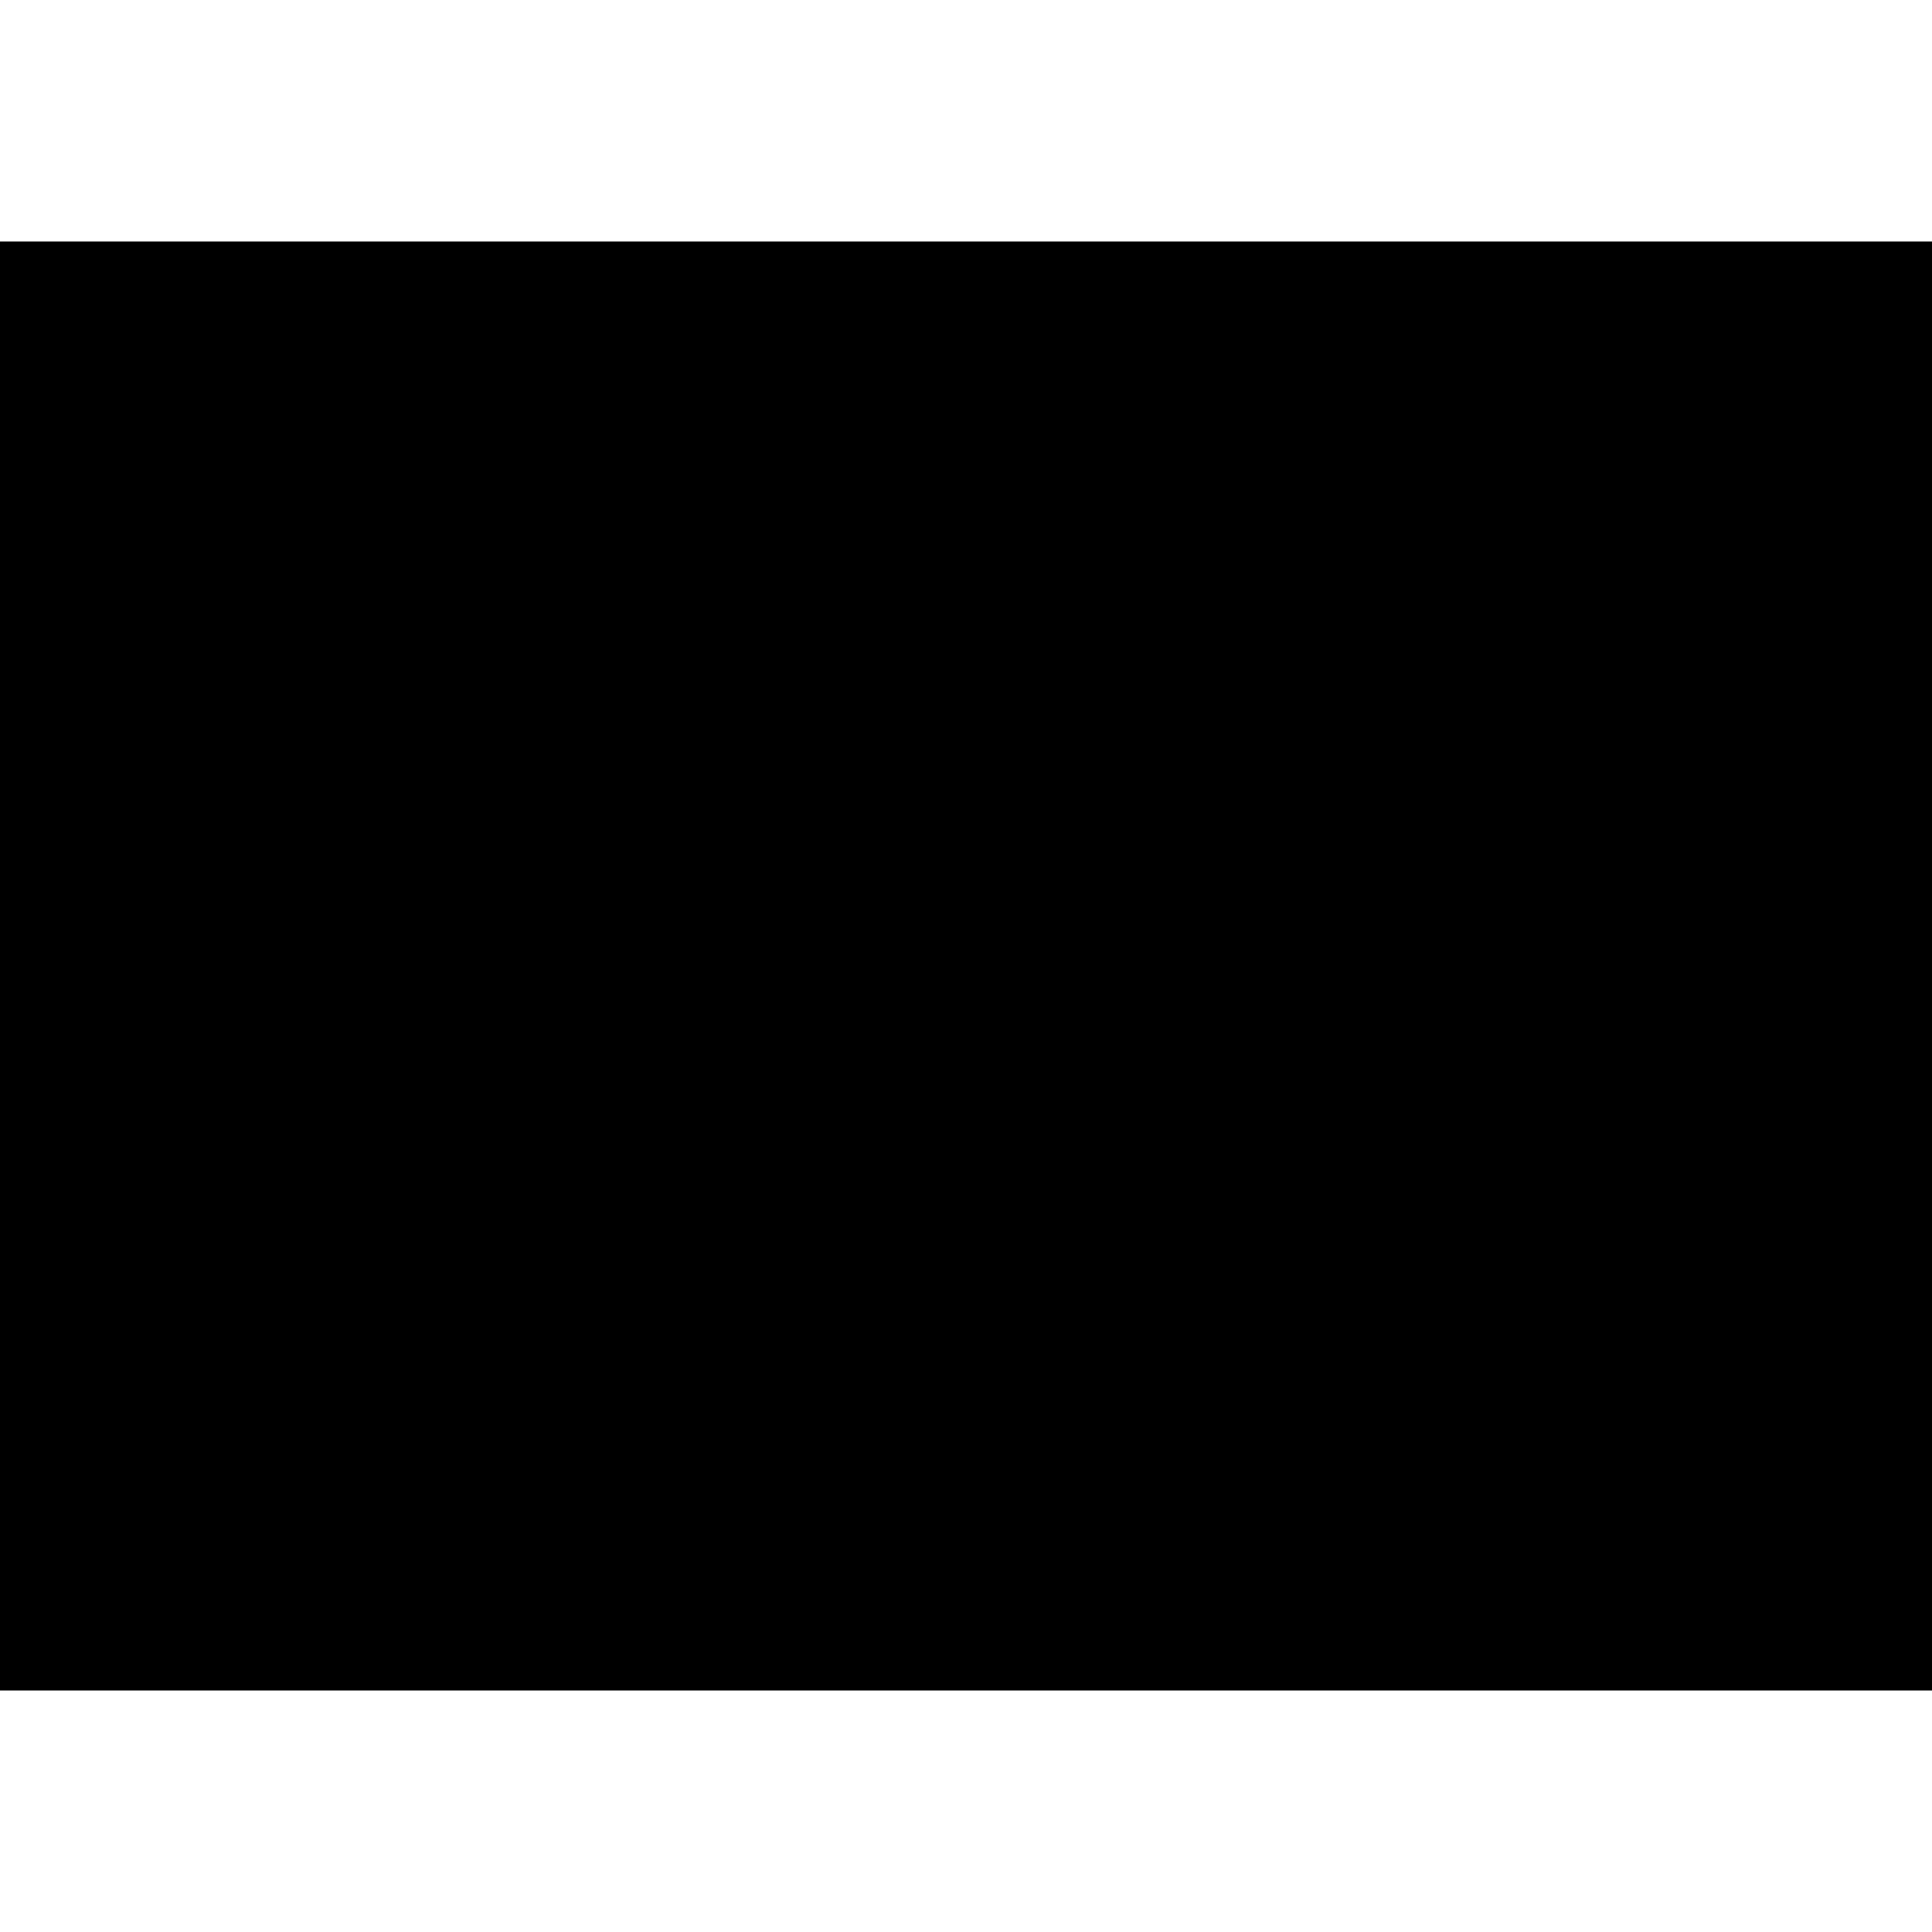
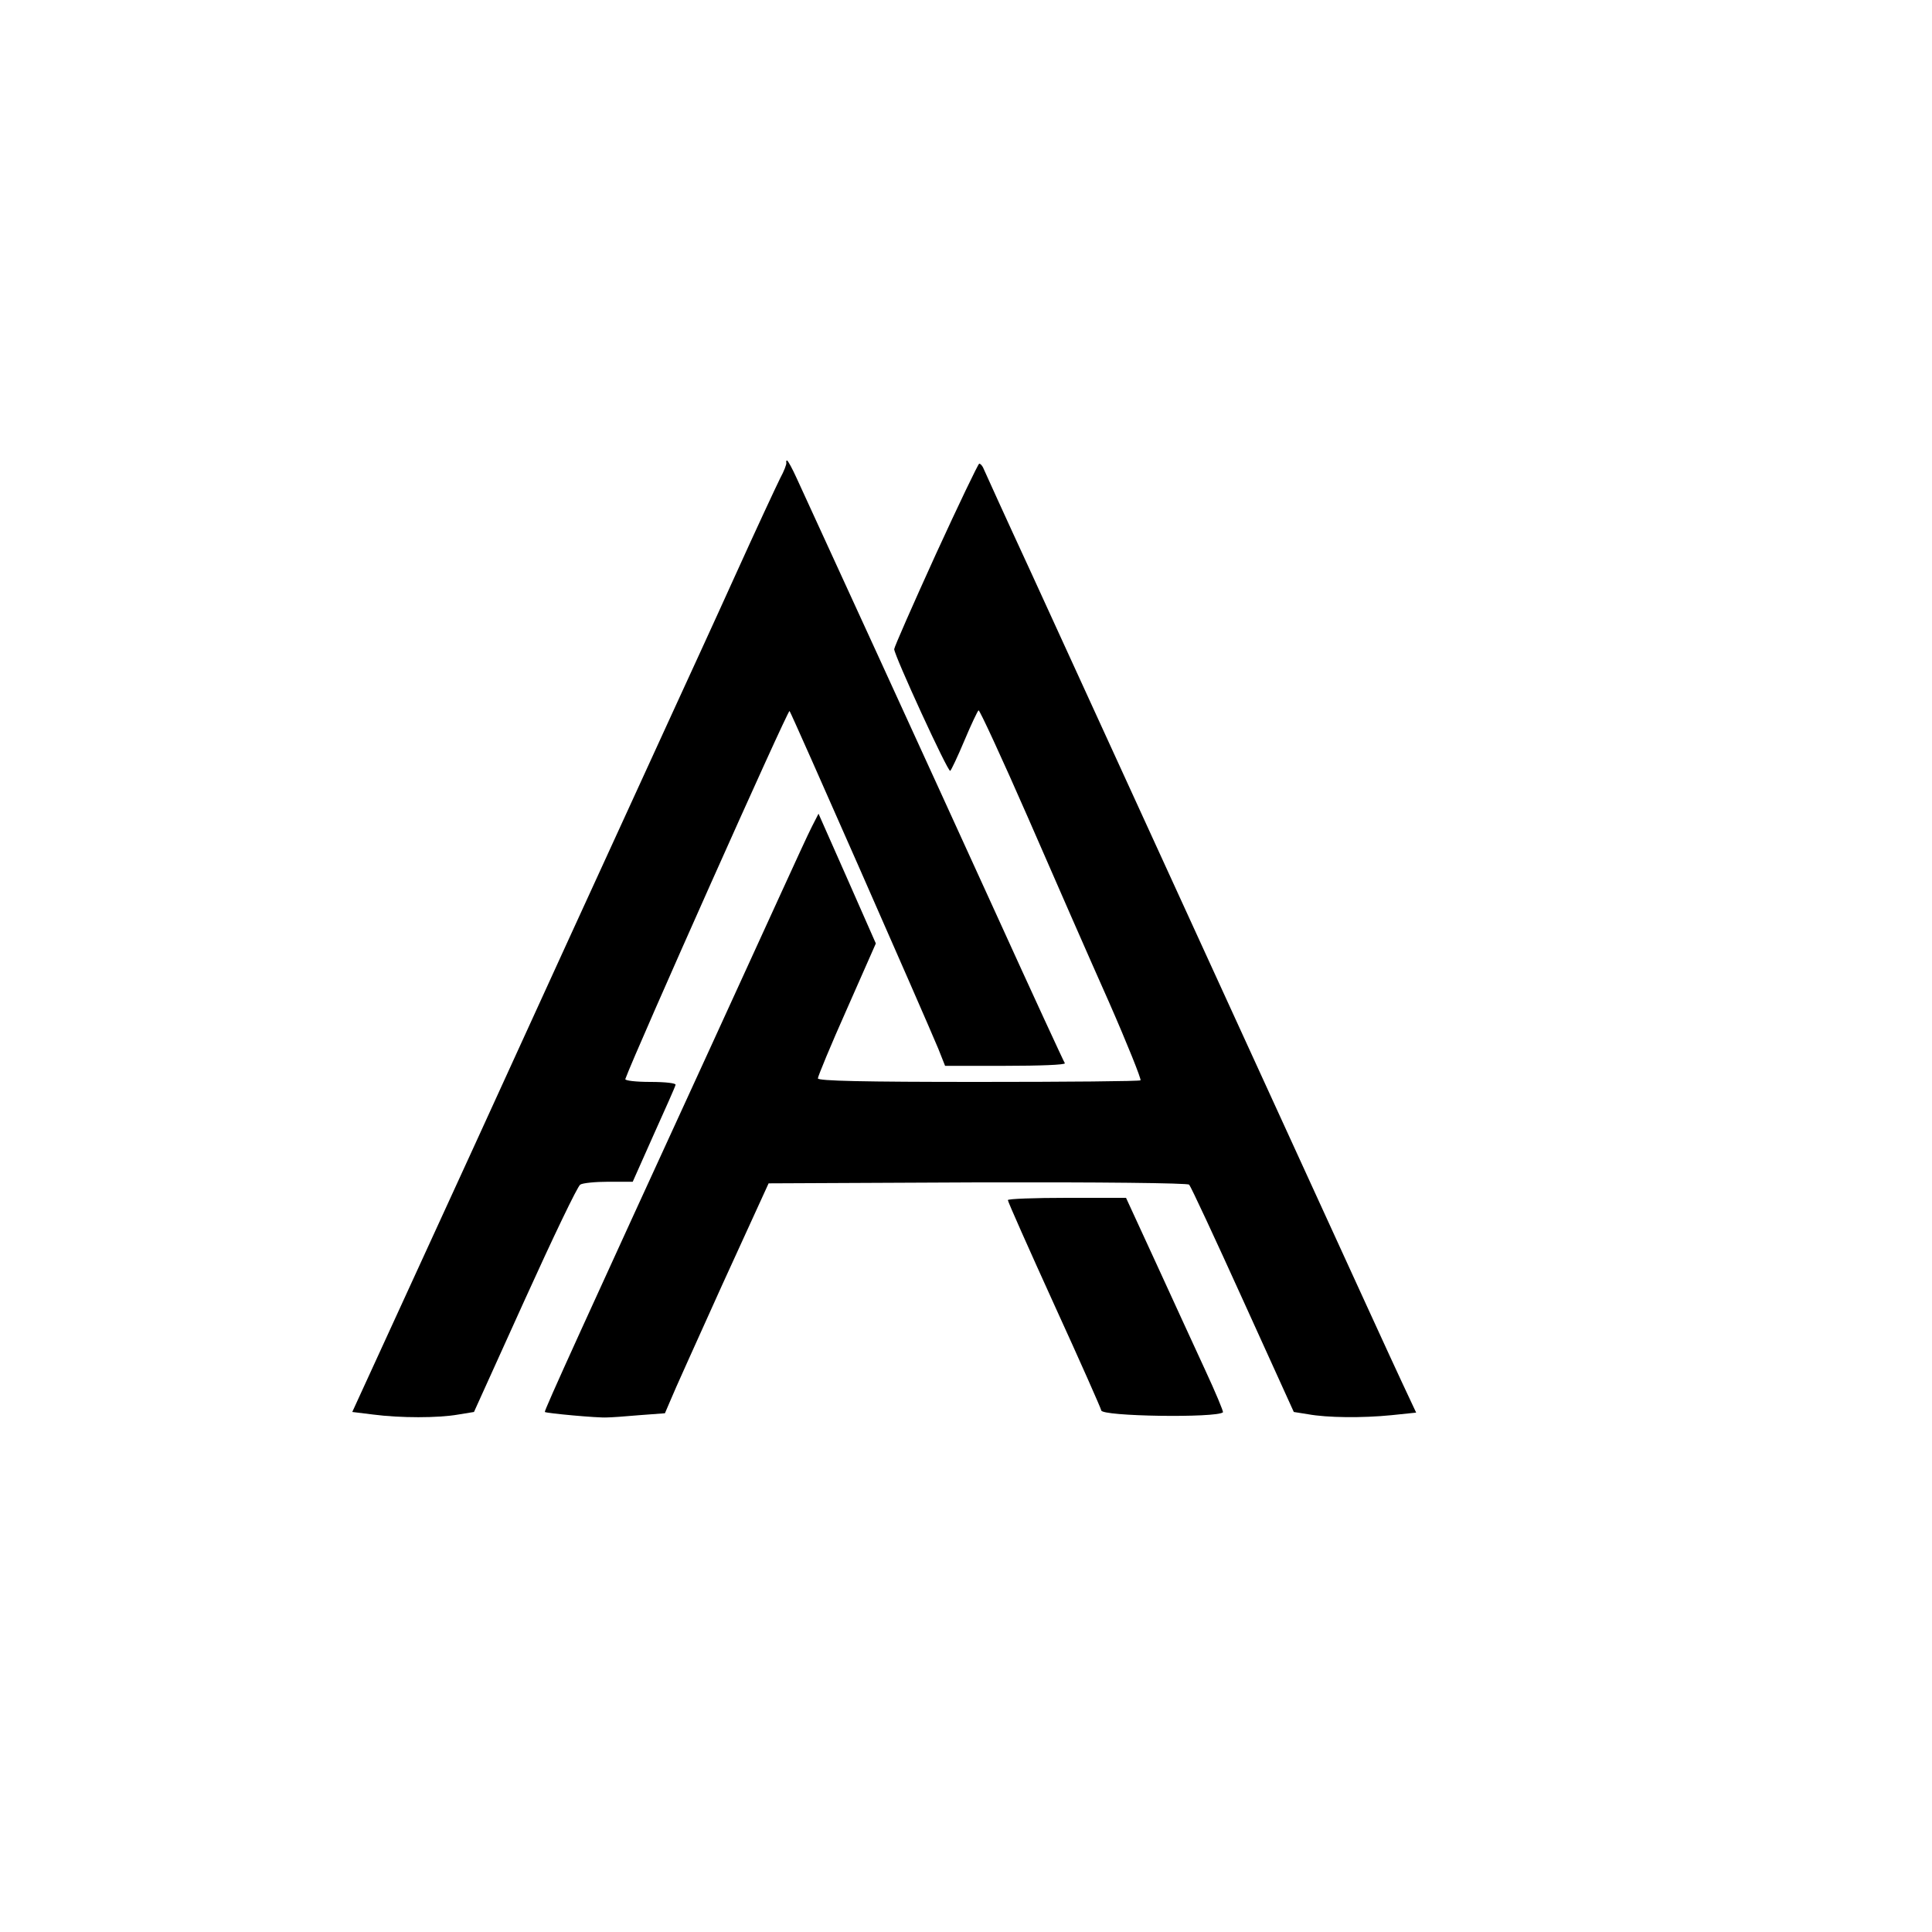
- <svg xmlns="http://www.w3.org/2000/svg" version="1.0" width="800pt" height="800pt" viewBox="0 0 800 800" preserveAspectRatio="xMidYMid meet">
-   <g transform="translate(0,800) scale(0.1,-0.1)" fill="#000000" stroke="none">
-     <path d="M0 4000 l0 -3000 4000 0 4000 0 0 3000 0 3000 -4000 0 -4000 0 0 -3000z" />
+ <svg xmlns="http://www.w3.org/2000/svg" version="1.0" width="600pt" height="600pt" viewBox="0 0 600 600" preserveAspectRatio="xMidYMid meet">
+   <g transform="translate(0,600) scale(0.1,-0.1)" fill="#000000" stroke="none">
+     <path d="M2442 4563 c1 -5 -7 -26 -19 -48 -11 -22 -75 -159 -141 -305 -66 -146 -153 -335 -192 -420 -39 -85 -110 -240 -158 -345 -48 -104 -256 -559 -462 -1010 l-376 -820 65 -8 c84 -11 202 -11 264 0 l49 8 158 349 c87 192 164 353 172 357 7 5 47 9 88 9 l75 0 65 146 c36 80 67 149 68 155 2 5 -31 9 -78 9 -45 0 -80 4 -78 9 32 88 505 1148 510 1143 6 -7 417 -941 462 -1049 l21 -53 188 0 c104 0 186 3 184 8 -3 4 -100 214 -215 467 -205 450 -564 1233 -617 1348 -14 31 -28 57 -31 57 -2 0 -3 -3 -2 -7z" />
+     <path d="M2906 4278 c-71 -156 -129 -288 -129 -294 0 -19 167 -383 174 -378 3 2 23 44 44 94 21 50 41 92 44 94 3 2 72 -147 153 -332 81 -186 194 -444 252 -574 57 -130 101 -240 98 -243 -3 -3 -230 -5 -504 -5 -356 0 -498 3 -498 11 0 6 40 103 90 215 l90 204 -89 202 -89 201 -20 -39 c-11 -21 -54 -115 -97 -209 -43 -93 -139 -305 -215 -470 -391 -852 -521 -1137 -518 -1140 4 -4 166 -19 193 -17 11 0 56 3 100 7 l80 6 18 42 c9 23 82 184 160 357 l144 315 648 3 c380 1 653 -2 658 -7 5 -5 80 -166 167 -358 l158 -348 44 -7 c60 -11 169 -12 259 -3 l77 8 -45 96 c-25 53 -164 357 -310 676 -456 996 -691 1509 -840 1835 -80 173 -147 321 -150 328 -3 6 -8 12 -12 12 -3 0 -64 -127 -135 -282z" />
+     <path d="M3130 2273 c0 -5 65 -151 145 -327 80 -175 145 -322 145 -326 0 -19 359 -24 378 -6 2 2 -23 62 -56 133 -32 70 -101 219 -152 331 l-93 202 -184 0 c-100 0 -183 -3 -183 -7z" />
  </g>
</svg>
